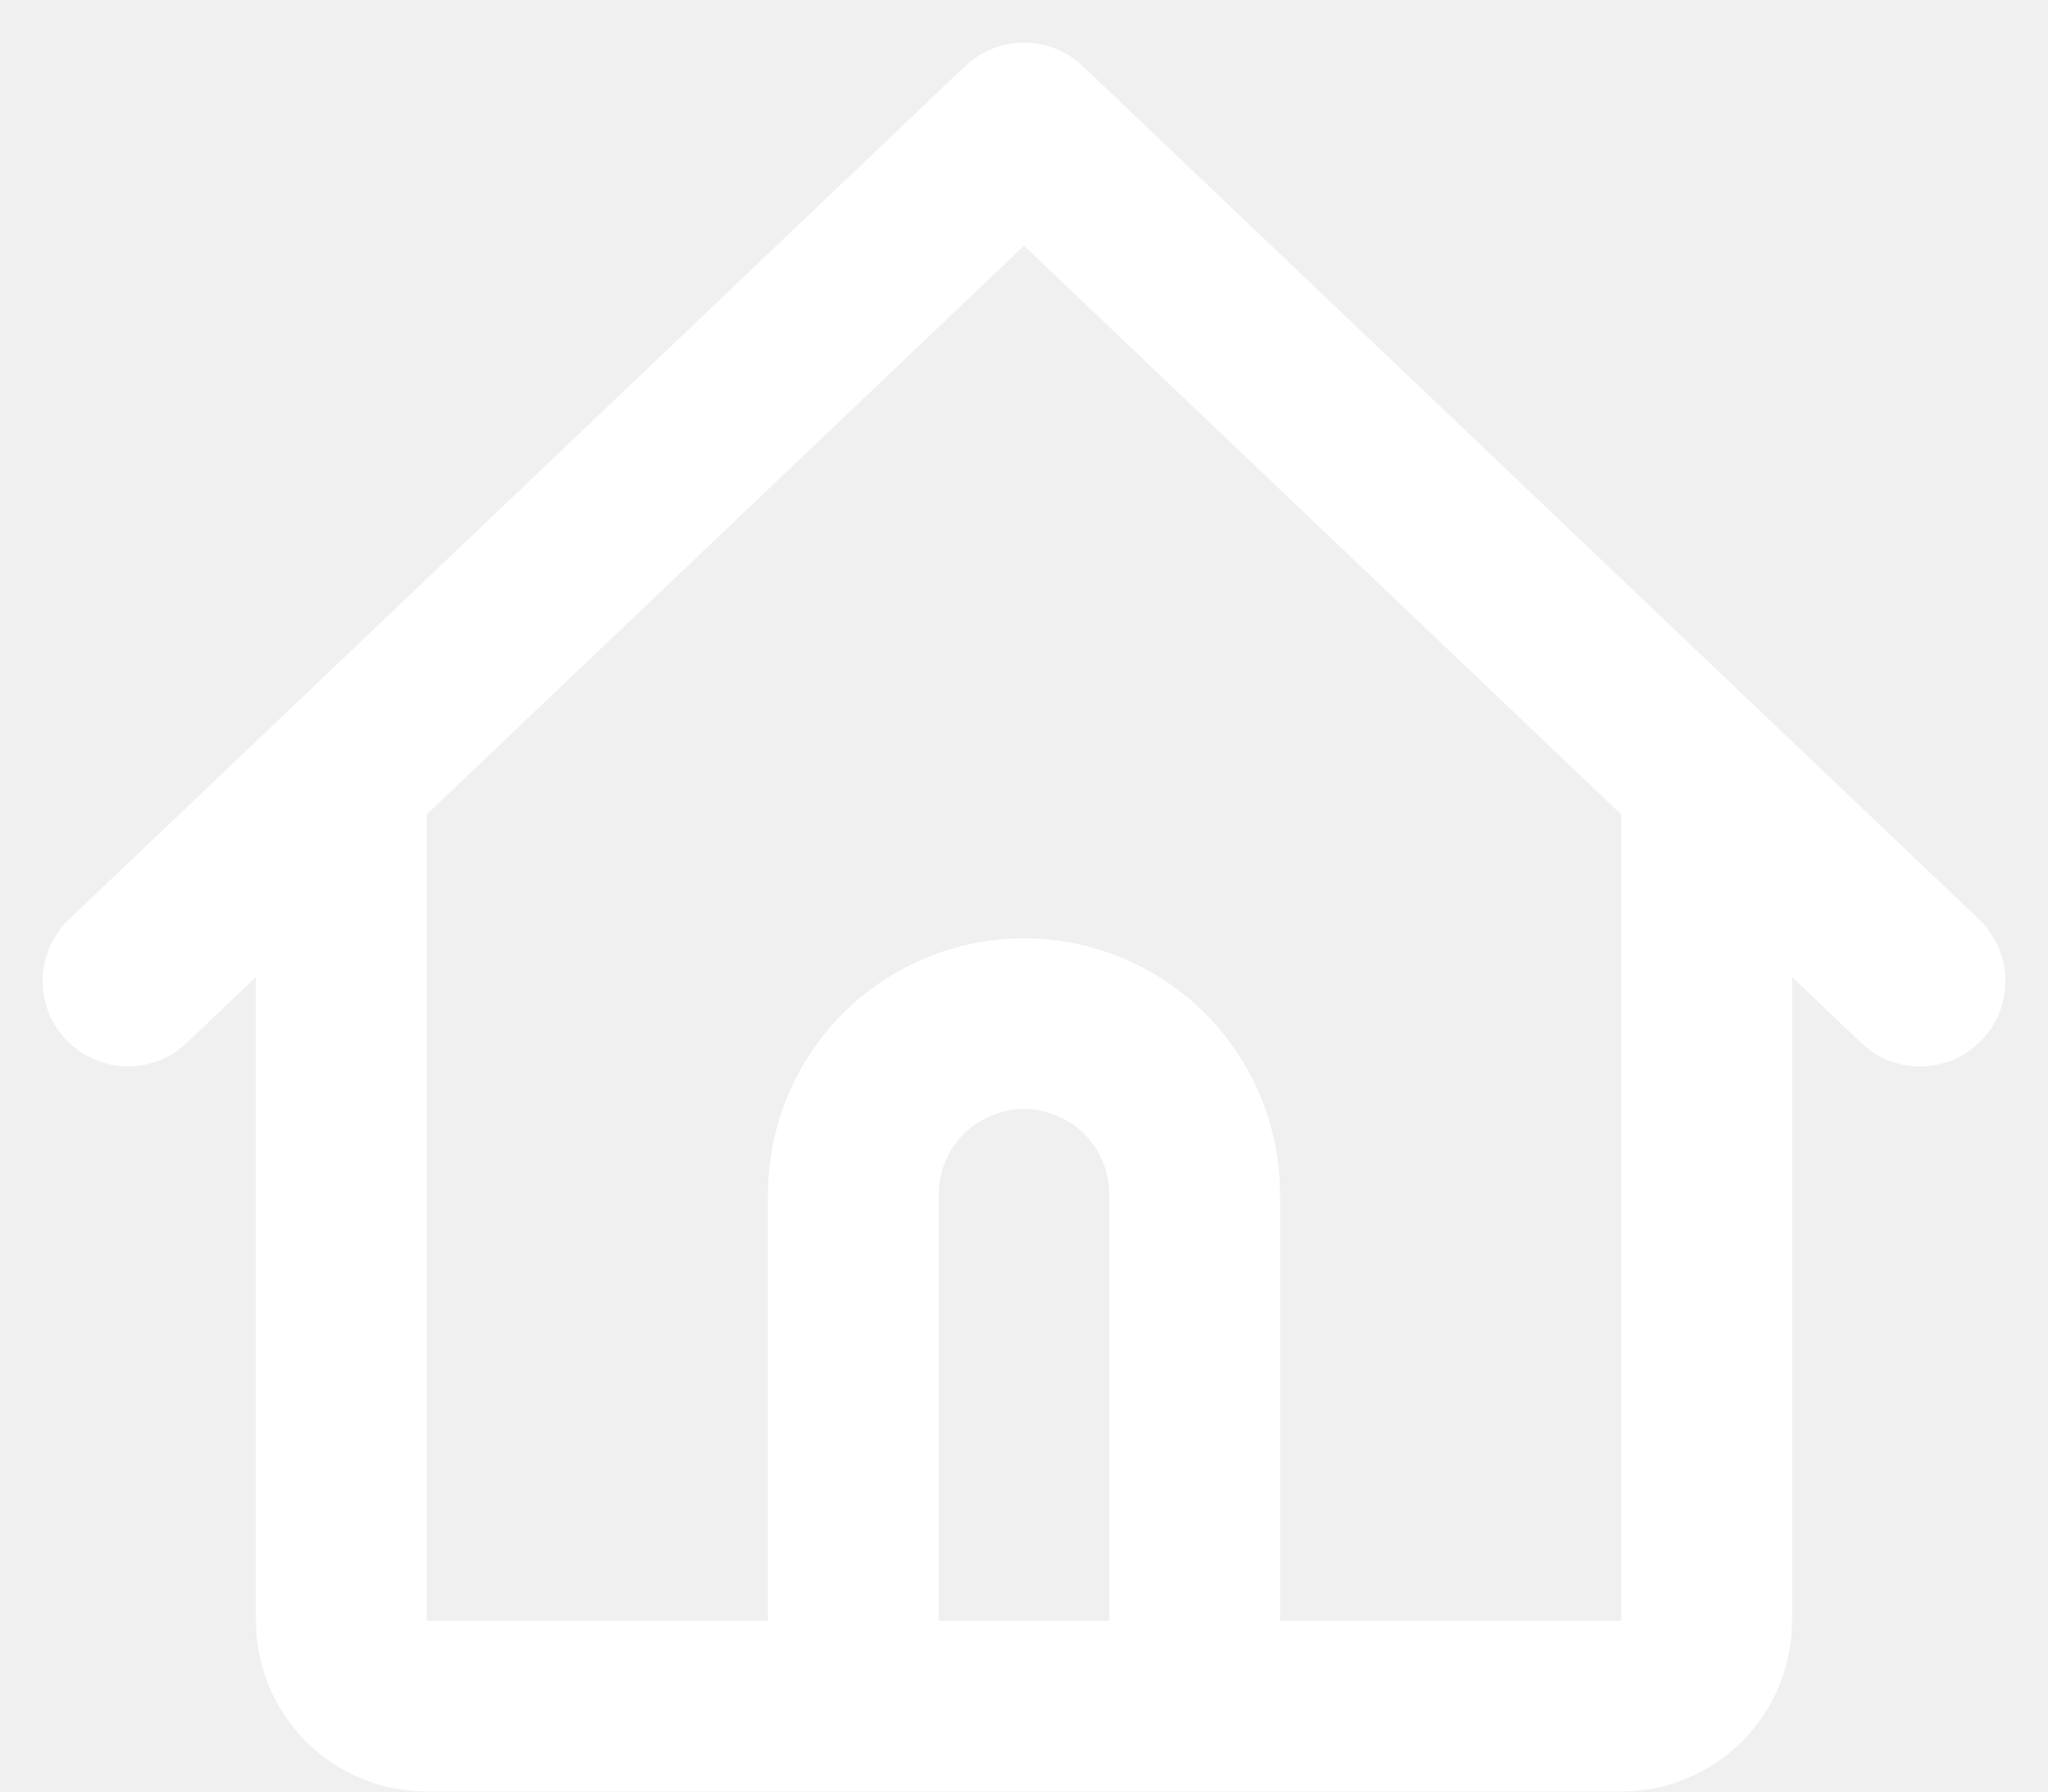
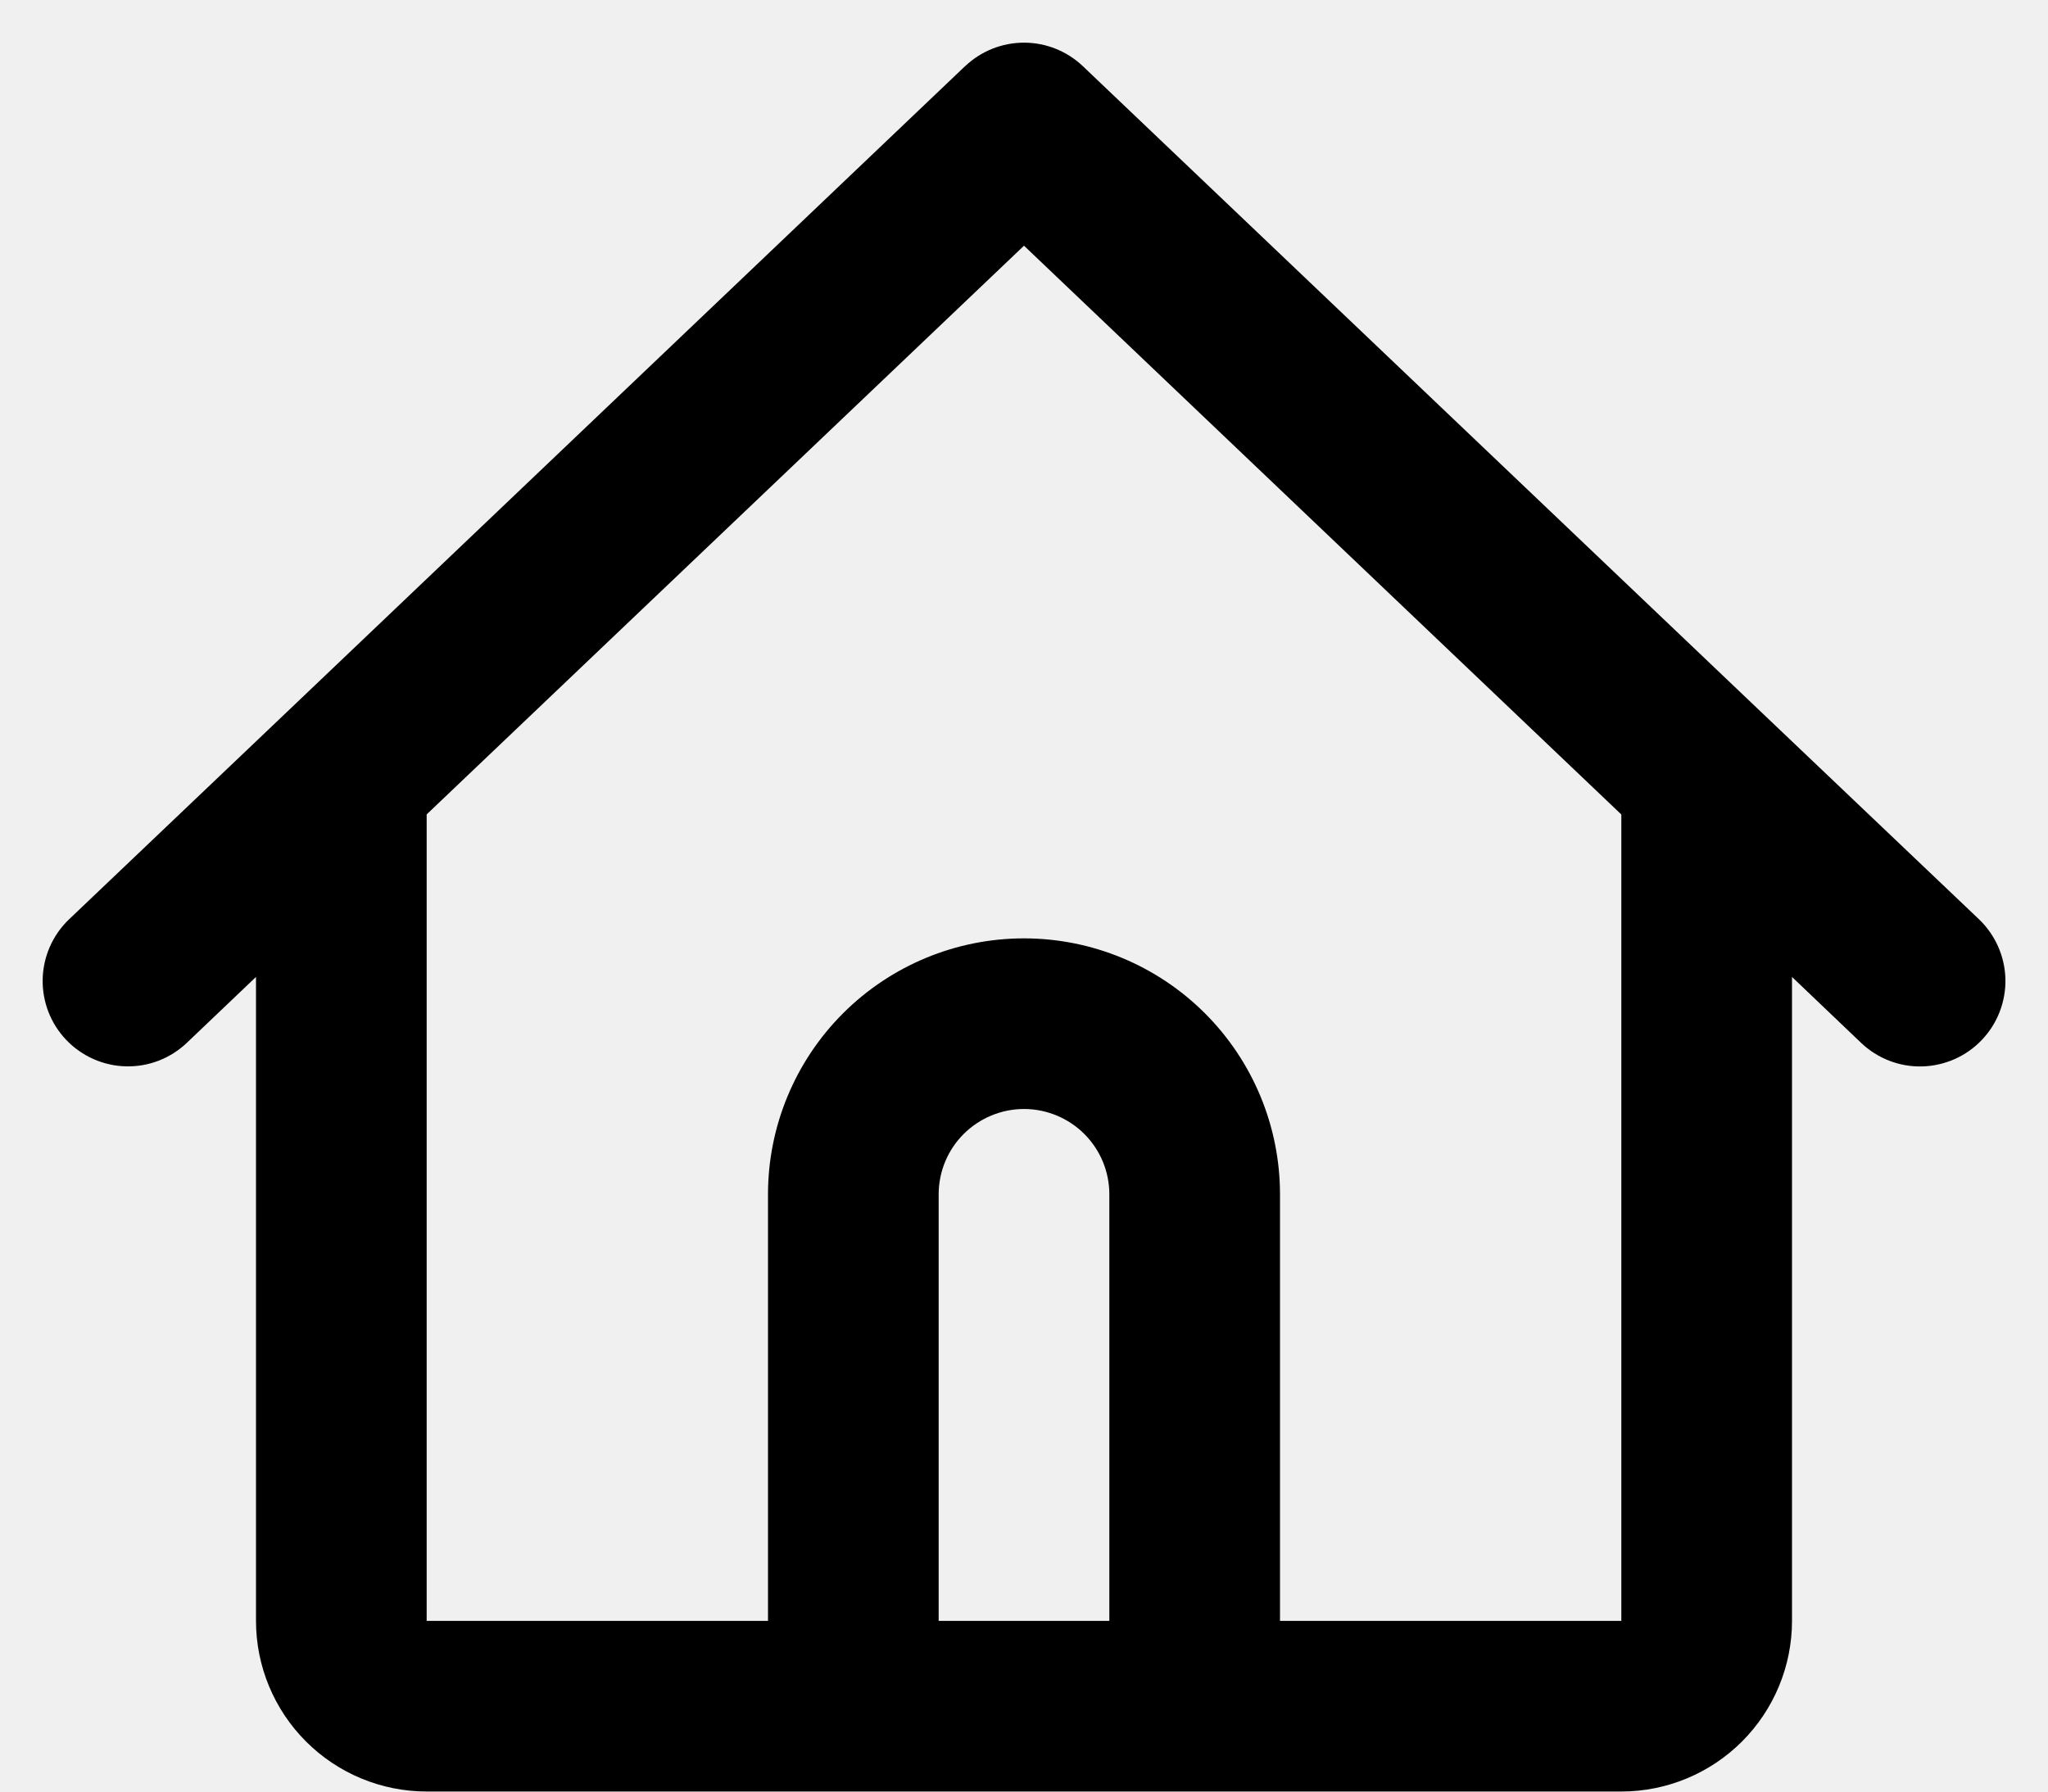
<svg xmlns="http://www.w3.org/2000/svg" width="24" height="21" viewBox="0 0 24 21" fill="none">
-   <path fill-rule="evenodd" clip-rule="evenodd" d="M11.31 0.776C11.496 0.599 11.743 0.5 12 0.5C12.257 0.5 12.504 0.599 12.69 0.776L20.69 8.395L23.19 10.774C23.382 10.957 23.494 11.209 23.501 11.475C23.507 11.74 23.408 11.997 23.225 12.189C23.042 12.382 22.79 12.493 22.525 12.5C22.259 12.507 22.002 12.407 21.81 12.224L21 11.451V18.999C21 19.529 20.789 20.038 20.414 20.413C20.039 20.788 19.531 20.999 19 20.999H5C4.47 20.999 3.961 20.788 3.586 20.413C3.211 20.038 3 19.529 3 18.999V11.451L2.19 12.223C1.998 12.406 1.741 12.506 1.476 12.499C1.211 12.493 0.959 12.381 0.776 12.189C0.593 11.997 0.494 11.741 0.5 11.475C0.507 11.21 0.618 10.959 0.81 10.775L3.31 8.395L11.31 0.775V0.776ZM5 9.548V18.999H9V13.999C9 13.204 9.316 12.441 9.879 11.878C10.441 11.316 11.204 10.999 12 10.999C12.796 10.999 13.559 11.316 14.121 11.878C14.684 12.441 15 13.204 15 13.999V18.999H19V9.548L12 2.88L5 9.547V9.548ZM13 18.999V13.999C13 13.734 12.895 13.48 12.707 13.292C12.52 13.105 12.265 12.999 12 12.999C11.735 12.999 11.481 13.105 11.293 13.292C11.105 13.48 11 13.734 11 13.999V18.999H13Z" fill="white" />
+   <path fill-rule="evenodd" clip-rule="evenodd" d="M11.31 0.776C11.496 0.599 11.743 0.5 12 0.5C12.257 0.5 12.504 0.599 12.69 0.776L20.69 8.395L23.19 10.774C23.382 10.957 23.494 11.209 23.501 11.475C23.507 11.74 23.408 11.997 23.225 12.189C23.042 12.382 22.79 12.493 22.525 12.5C22.259 12.507 22.002 12.407 21.81 12.224L21 11.451V18.999C21 19.529 20.789 20.038 20.414 20.413C20.039 20.788 19.531 20.999 19 20.999H5C4.47 20.999 3.961 20.788 3.586 20.413C3.211 20.038 3 19.529 3 18.999V11.451L2.19 12.223C1.998 12.406 1.741 12.506 1.476 12.499C1.211 12.493 0.959 12.381 0.776 12.189C0.593 11.997 0.494 11.741 0.5 11.475C0.507 11.21 0.618 10.958 0.81 10.775L3.31 8.395L11.31 0.775V0.776ZM5 9.547V18.999H9V13.999C9 13.204 9.316 12.441 9.879 11.878C10.441 11.316 11.204 10.999 12 10.999C12.796 10.999 13.559 11.316 14.121 11.878C14.684 12.441 15 13.204 15 13.999V18.999H19V9.547L12 2.88L5 9.546V9.547ZM13 18.999V13.999C13 13.734 12.895 13.48 12.707 13.292C12.52 13.105 12.265 12.999 12 12.999C11.735 12.999 11.481 13.105 11.293 13.292C11.105 13.48 11 13.734 11 13.999V18.999H13Z" fill="black" />
</svg>
